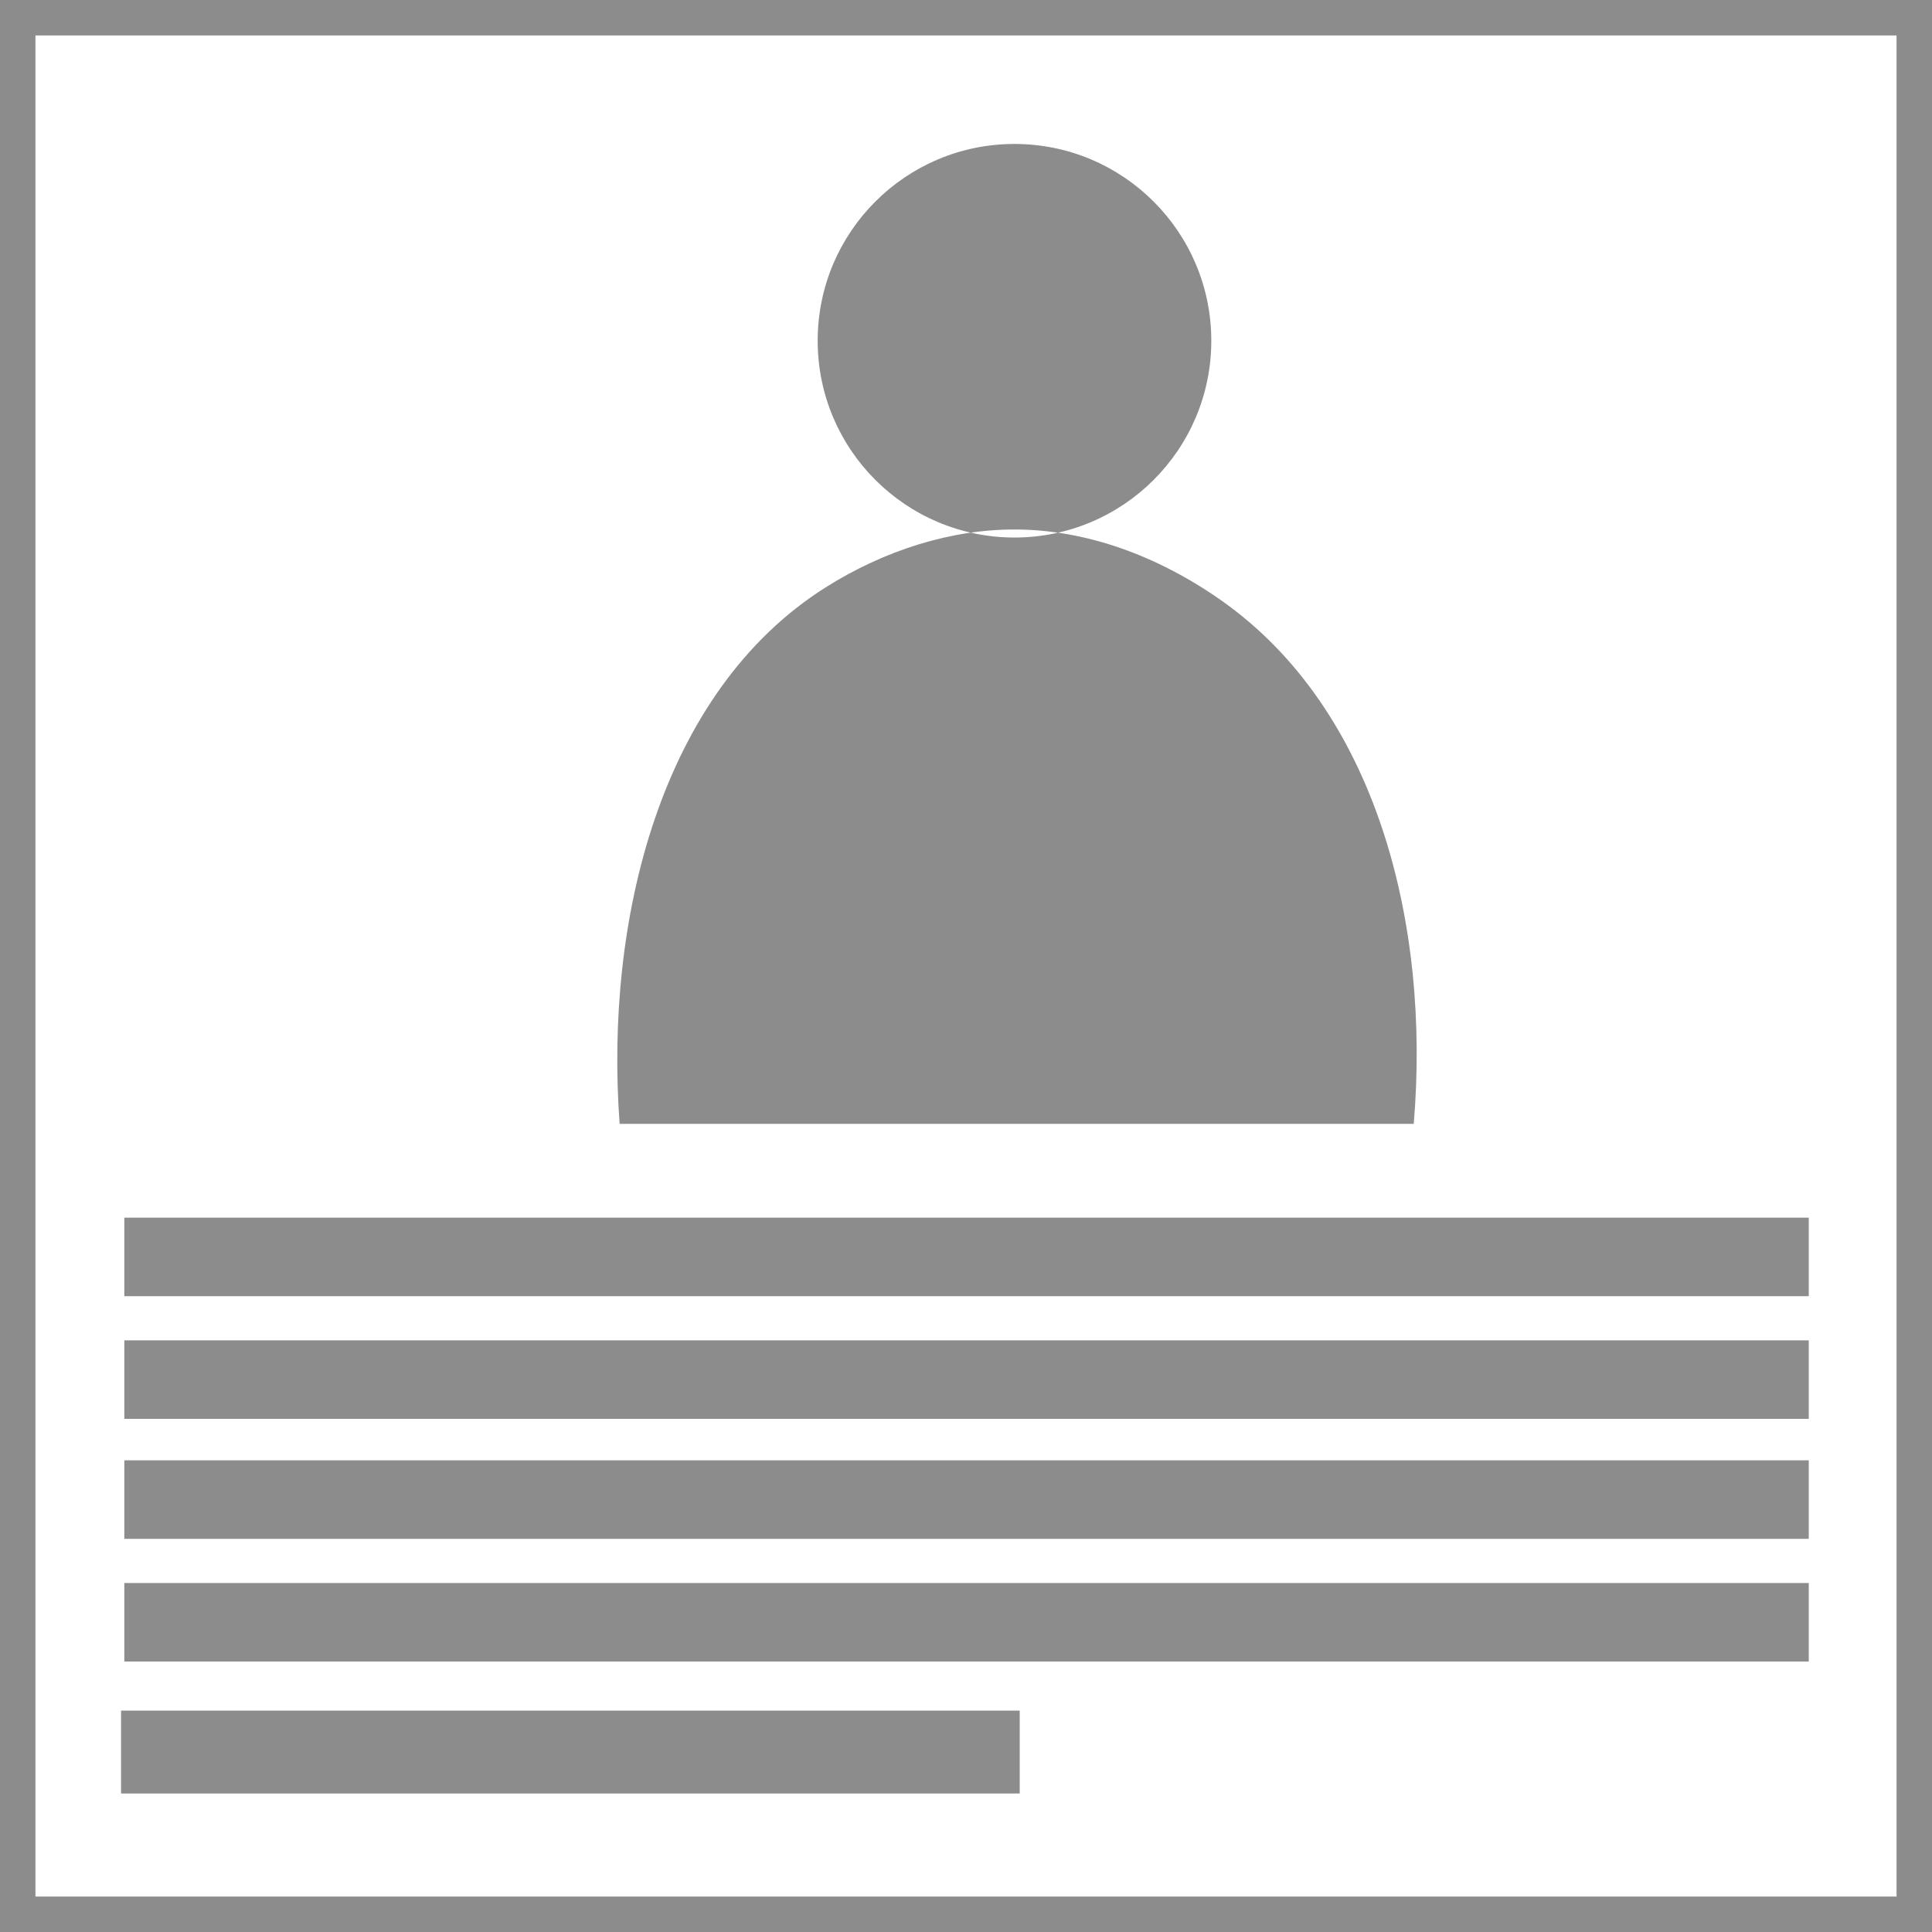
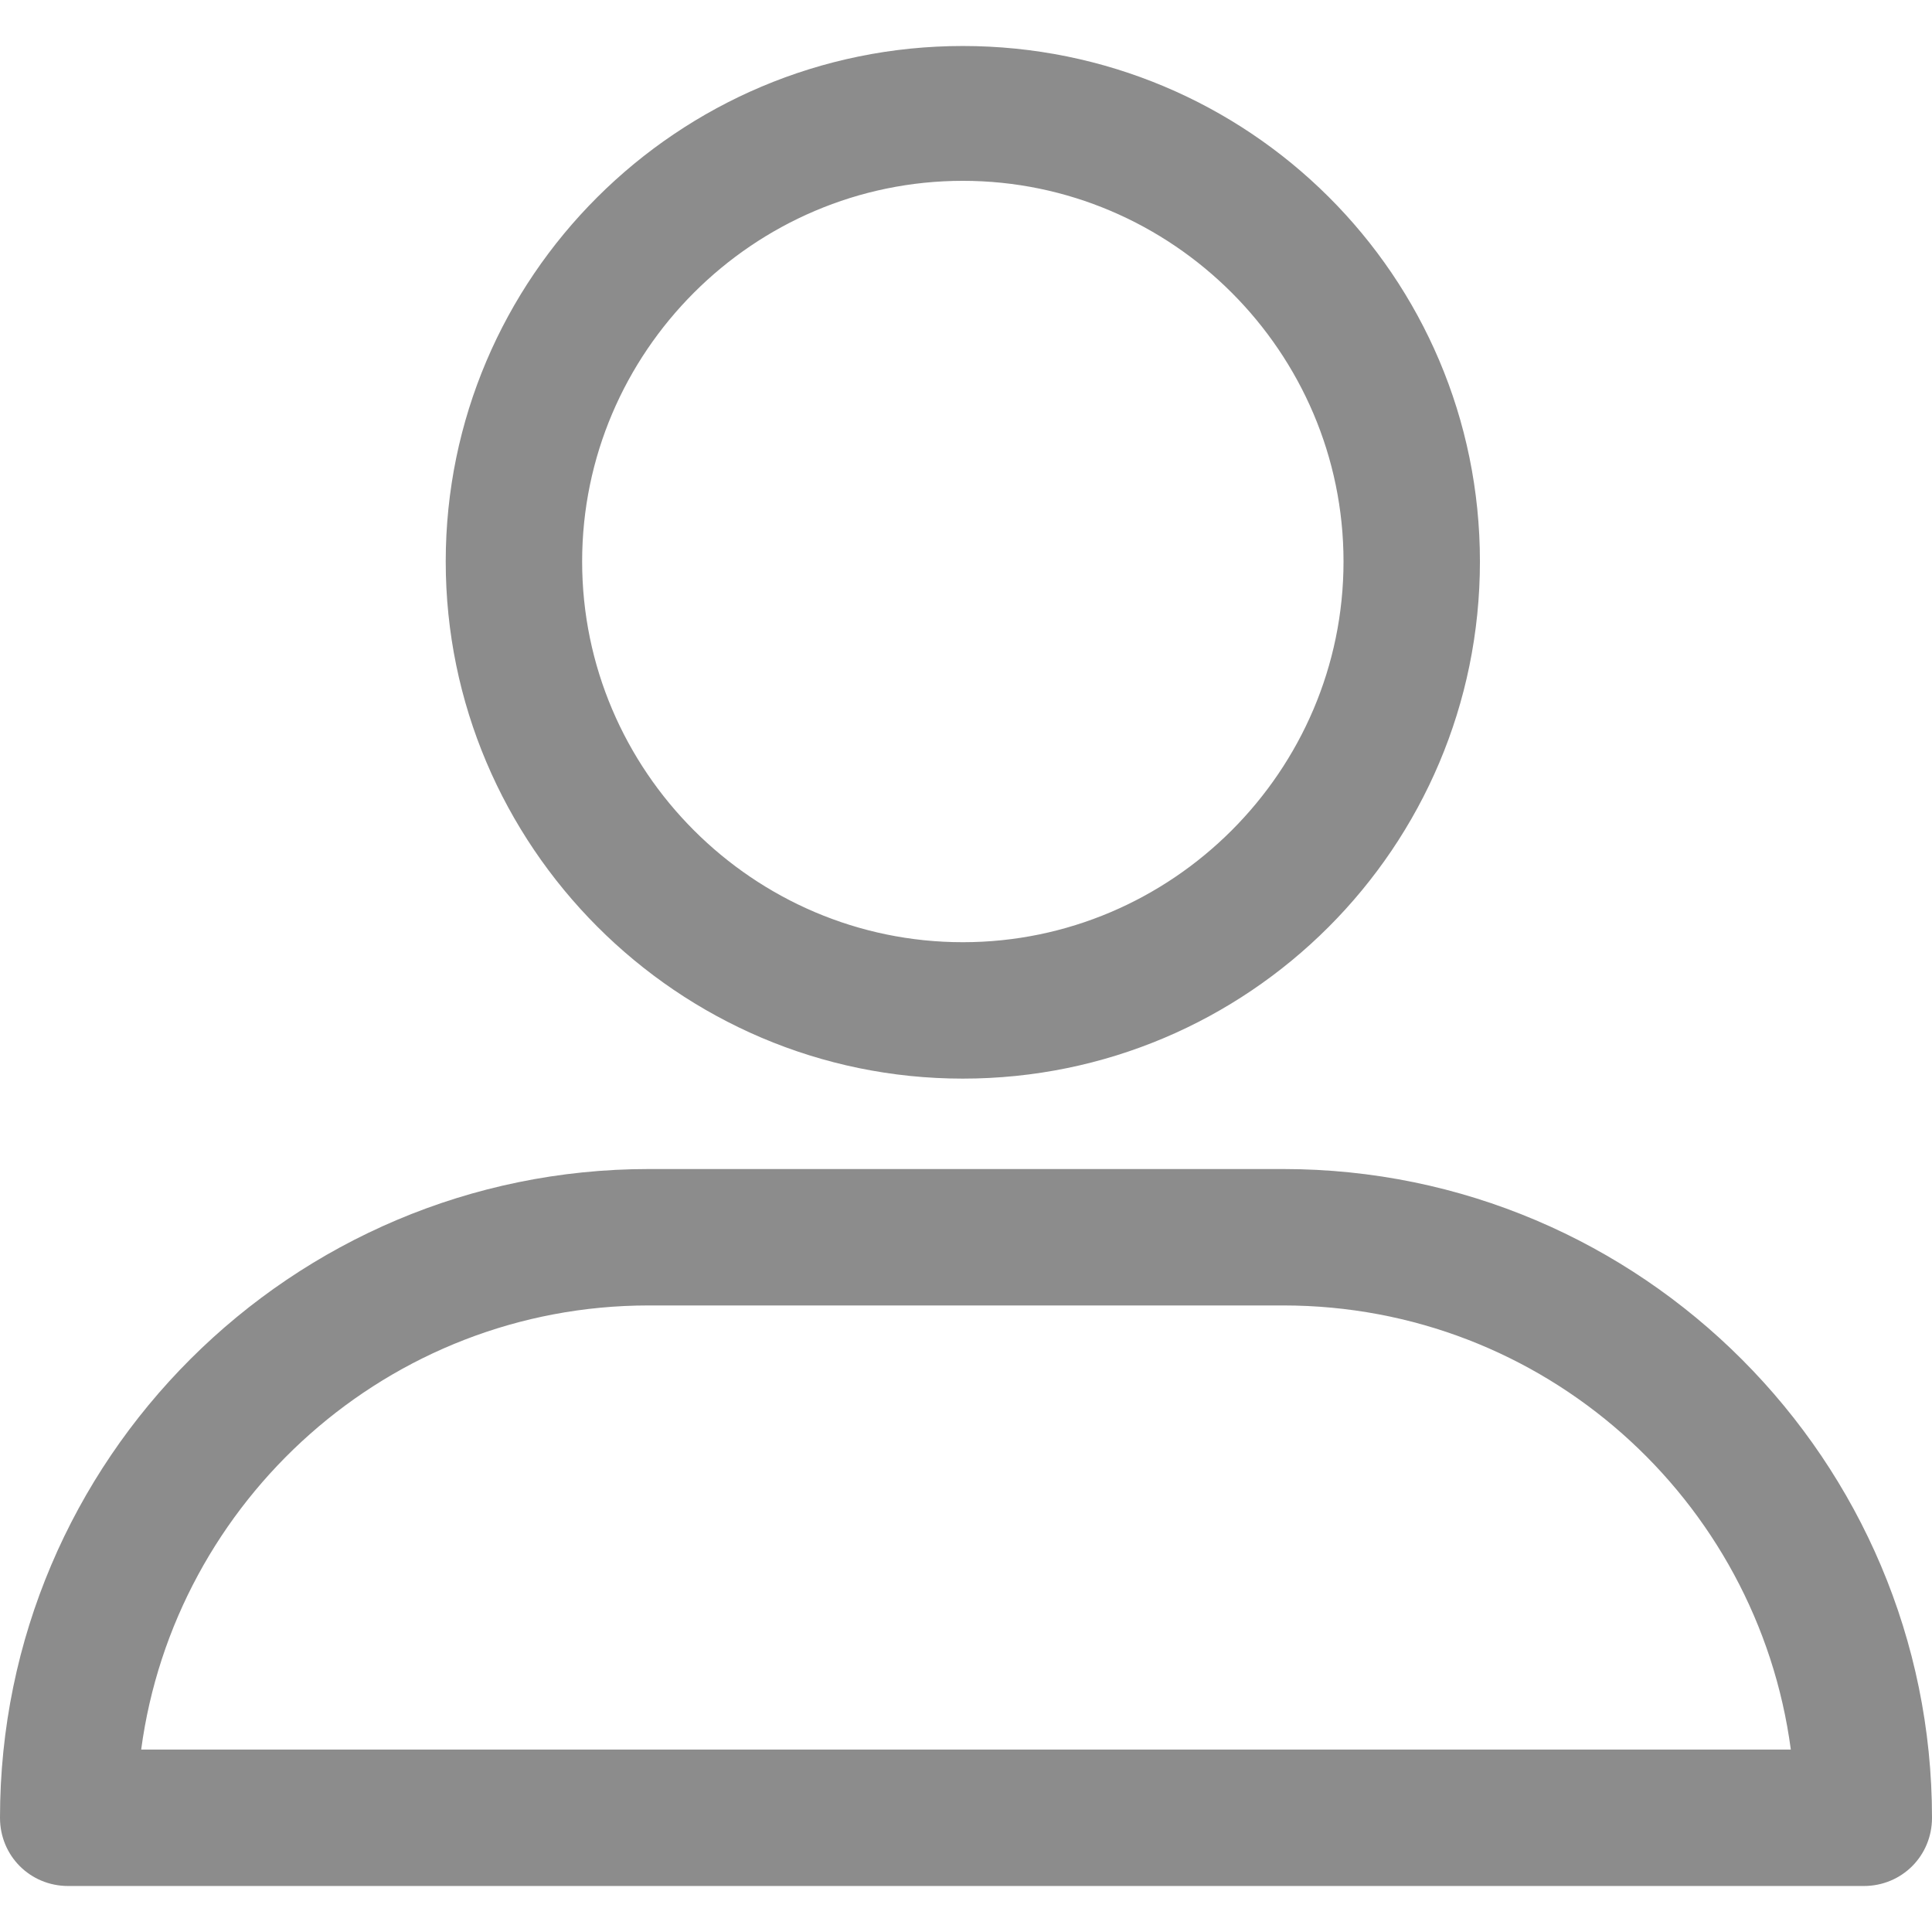
- <svg xmlns="http://www.w3.org/2000/svg" width="3543" height="3543" viewBox="0 0 3543 3543">
-   <defs>
-     <style>
-       .cls-1, .cls-2 {
-         fill: #8c8c8c;
-       }
- 
-       .cls-1 {
-         fill-rule: evenodd;
-       }
- 
-       .cls-3 {
-         fill: none;
-         stroke: #8c8c8c;
-         stroke-width: 130px;
-       }
-     </style>
-   </defs>
-   <path id="모양_1" data-name="모양 1" class="cls-1" d="M1860.42,264c199.33,0,360.92,161.569,360.92,360.875S2059.75,985.75,1860.42,985.75,1499.5,824.181,1499.5,624.875,1661.09,264,1860.42,264ZM1136.3,2061c-27.59-373.01,74.23-792.29,377.94-983.93,107.42-67.78,230.69-107.055,350.61-106.054,125.73,1.05,255.69,46.514,374.17,129.624,285.92,200.57,384.46,594.96,353.55,960.36H1136.3" />
-   <path id="line_복사_2" data-name="line 복사 2" class="cls-1" d="M228,2233H3317v144H228V2233Zm0,225H3317v144H228V2458Zm0,220H3317v144H228V2678Zm0,225H3317v144H228V2903Z" />
-   <rect id="사각형_2" data-name="사각형 2" class="cls-2" x="222" y="3137" width="1648" height="152" />
-   <rect id="사각형_1" data-name="사각형 1" class="cls-3" width="3543" height="3543" />
+ <svg xmlns="http://www.w3.org/2000/svg" version="1.1" id="Capa_1" x="0px" y="0px" viewBox="0 0 563.43 563.43" style="enable-background:new 0 0 563.43 563.43;" xml:space="preserve" width="512px" height="512px">
+   <g>
+     <path d="M280.79,314.559c83.266,0,150.803-67.538,150.803-150.803S364.055,13.415,280.79,13.415S129.987,80.953,129.987,163.756  S197.524,314.559,280.79,314.559z M280.79,52.735c61.061,0,111.021,49.959,111.021,111.021S341.851,274.776,280.79,274.776  s-111.021-49.959-111.021-111.021S219.728,52.735,280.79,52.735z" data-original="#000000" class="active-path" data-old_color="#000000" fill="#8C8C8C" />
+     <path d="M19.891,550.015h523.648c11.102,0,19.891-8.789,19.891-19.891c0-104.082-84.653-189.198-189.198-189.198H189.198  C85.116,340.926,0,425.579,0,530.124C0,541.226,8.789,550.015,19.891,550.015z M189.198,380.708h185.034  c75.864,0,138.313,56.436,148.028,129.524H41.17C50.884,437.607,113.334,380.708,189.198,380.708z" data-original="#000000" class="active-path" data-old_color="#000000" fill="#8C8C8C" />
+   </g>
</svg>
